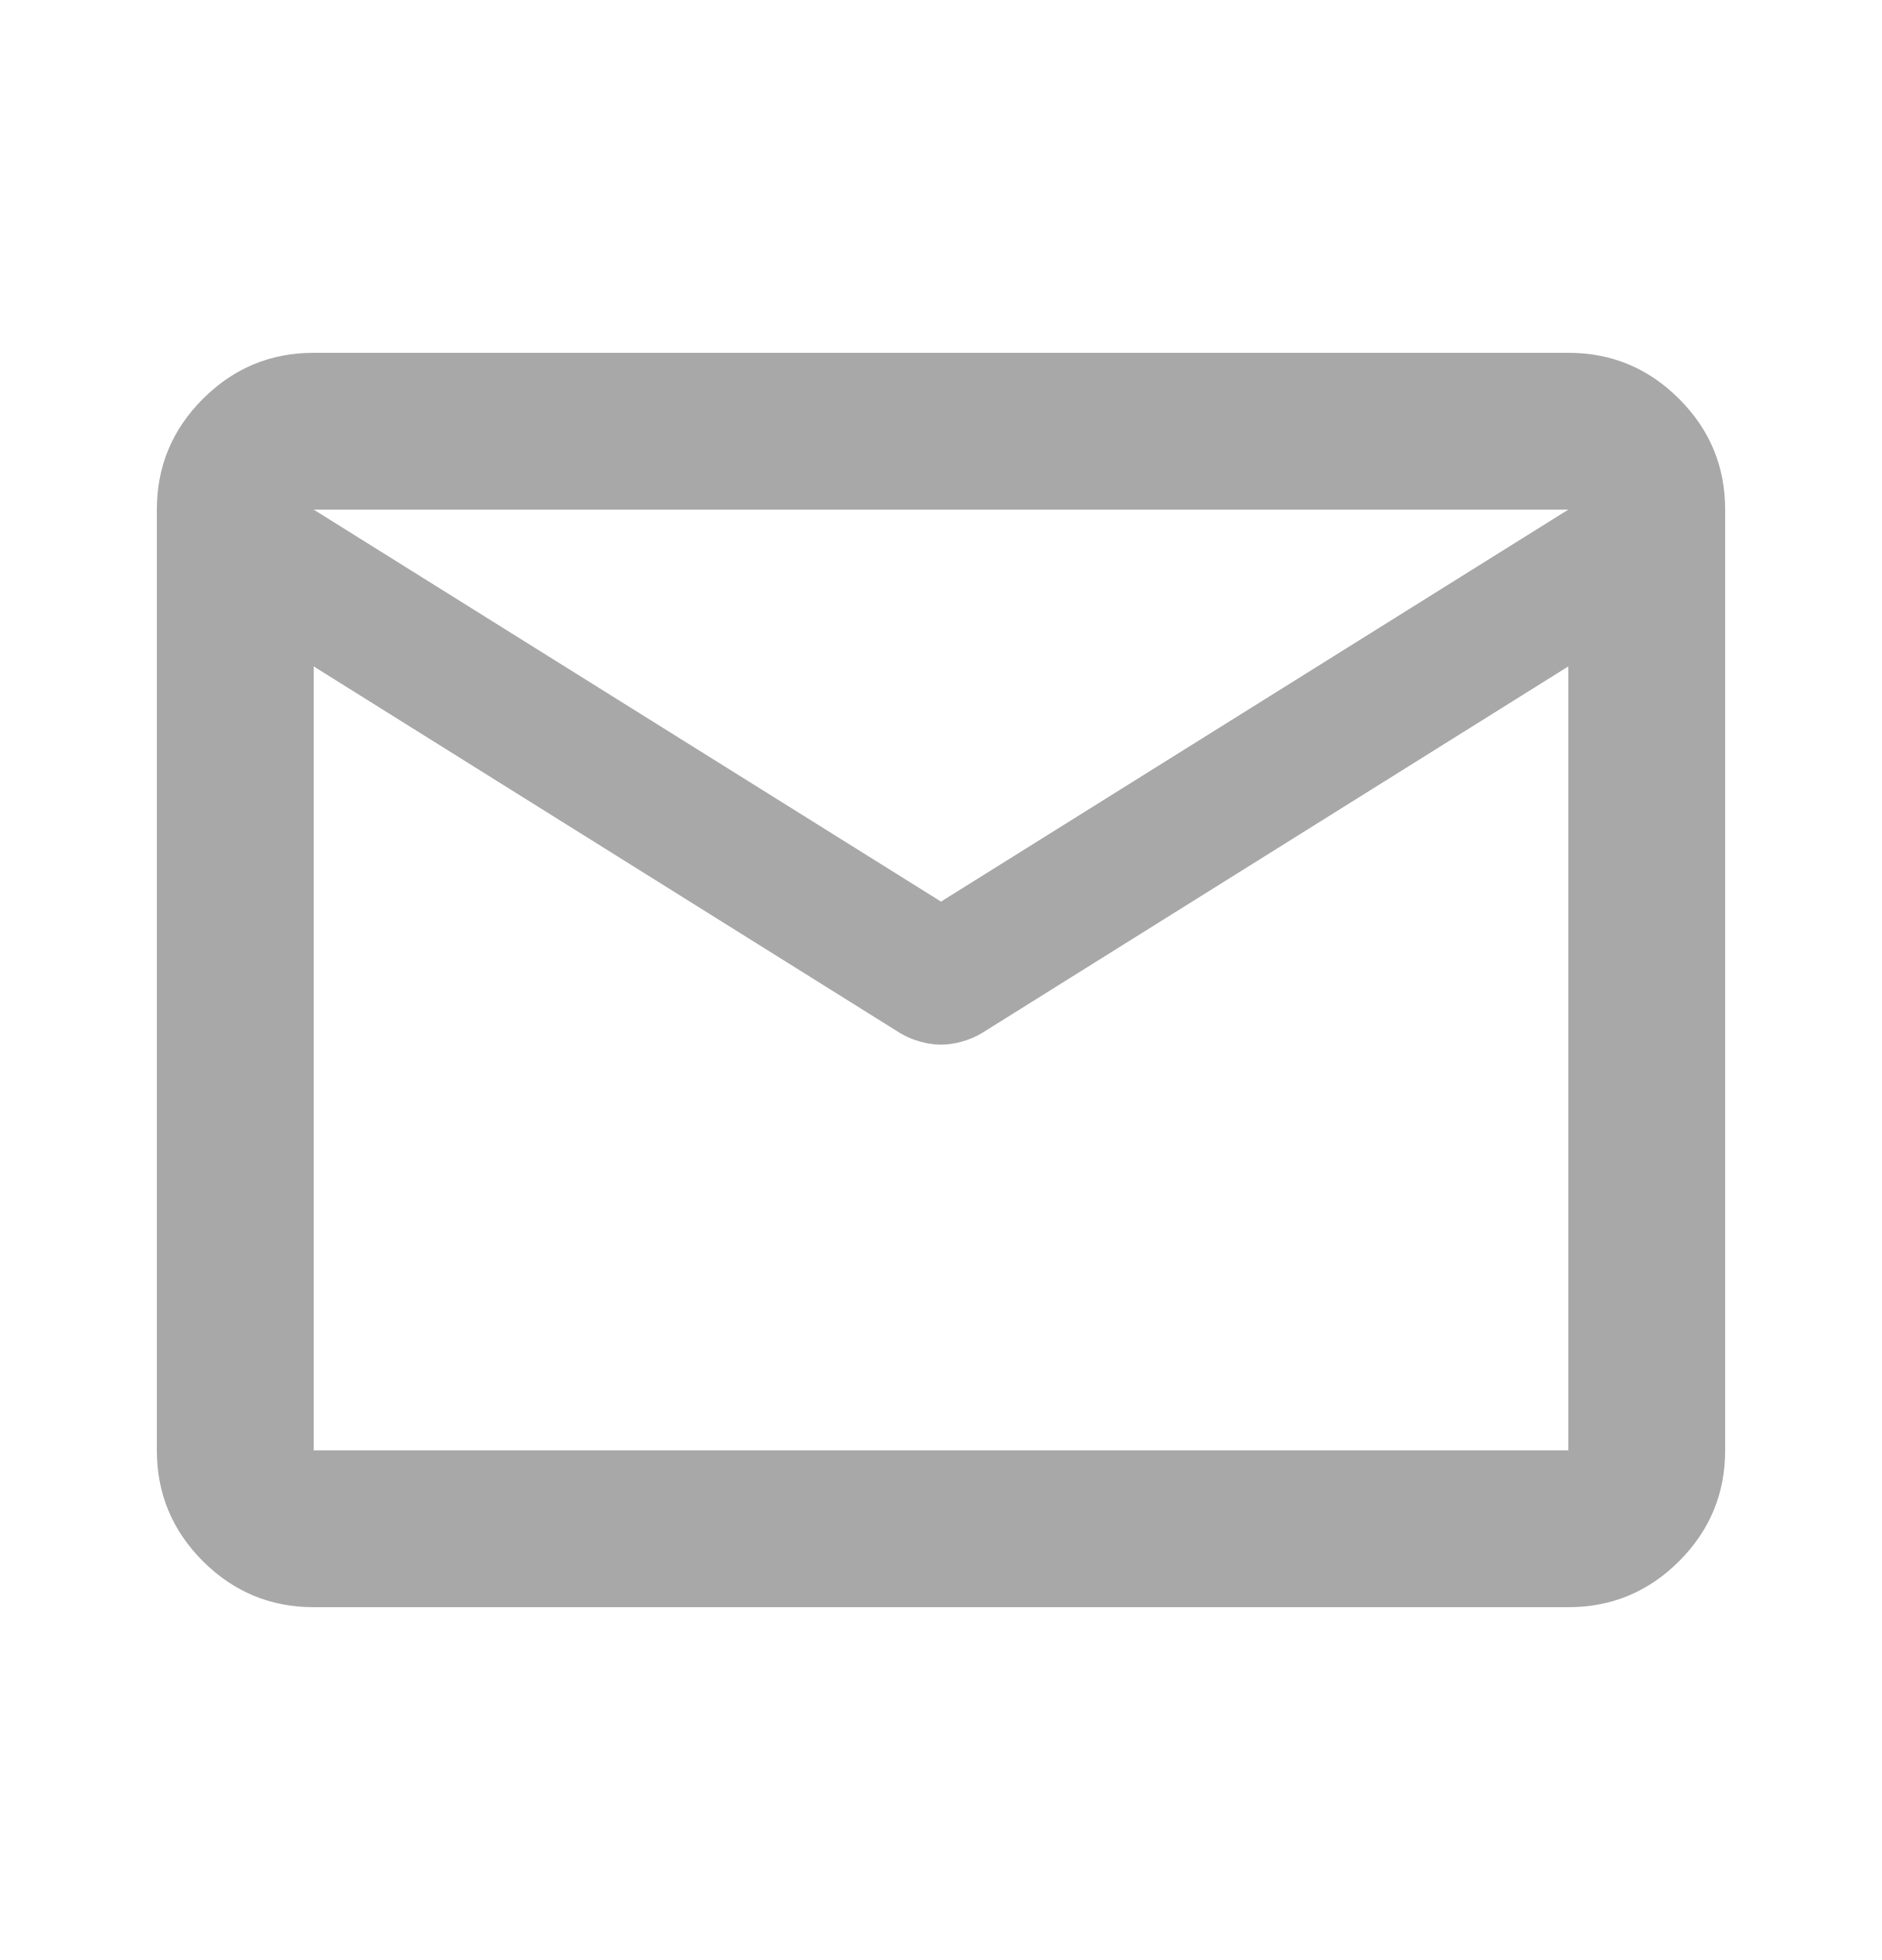
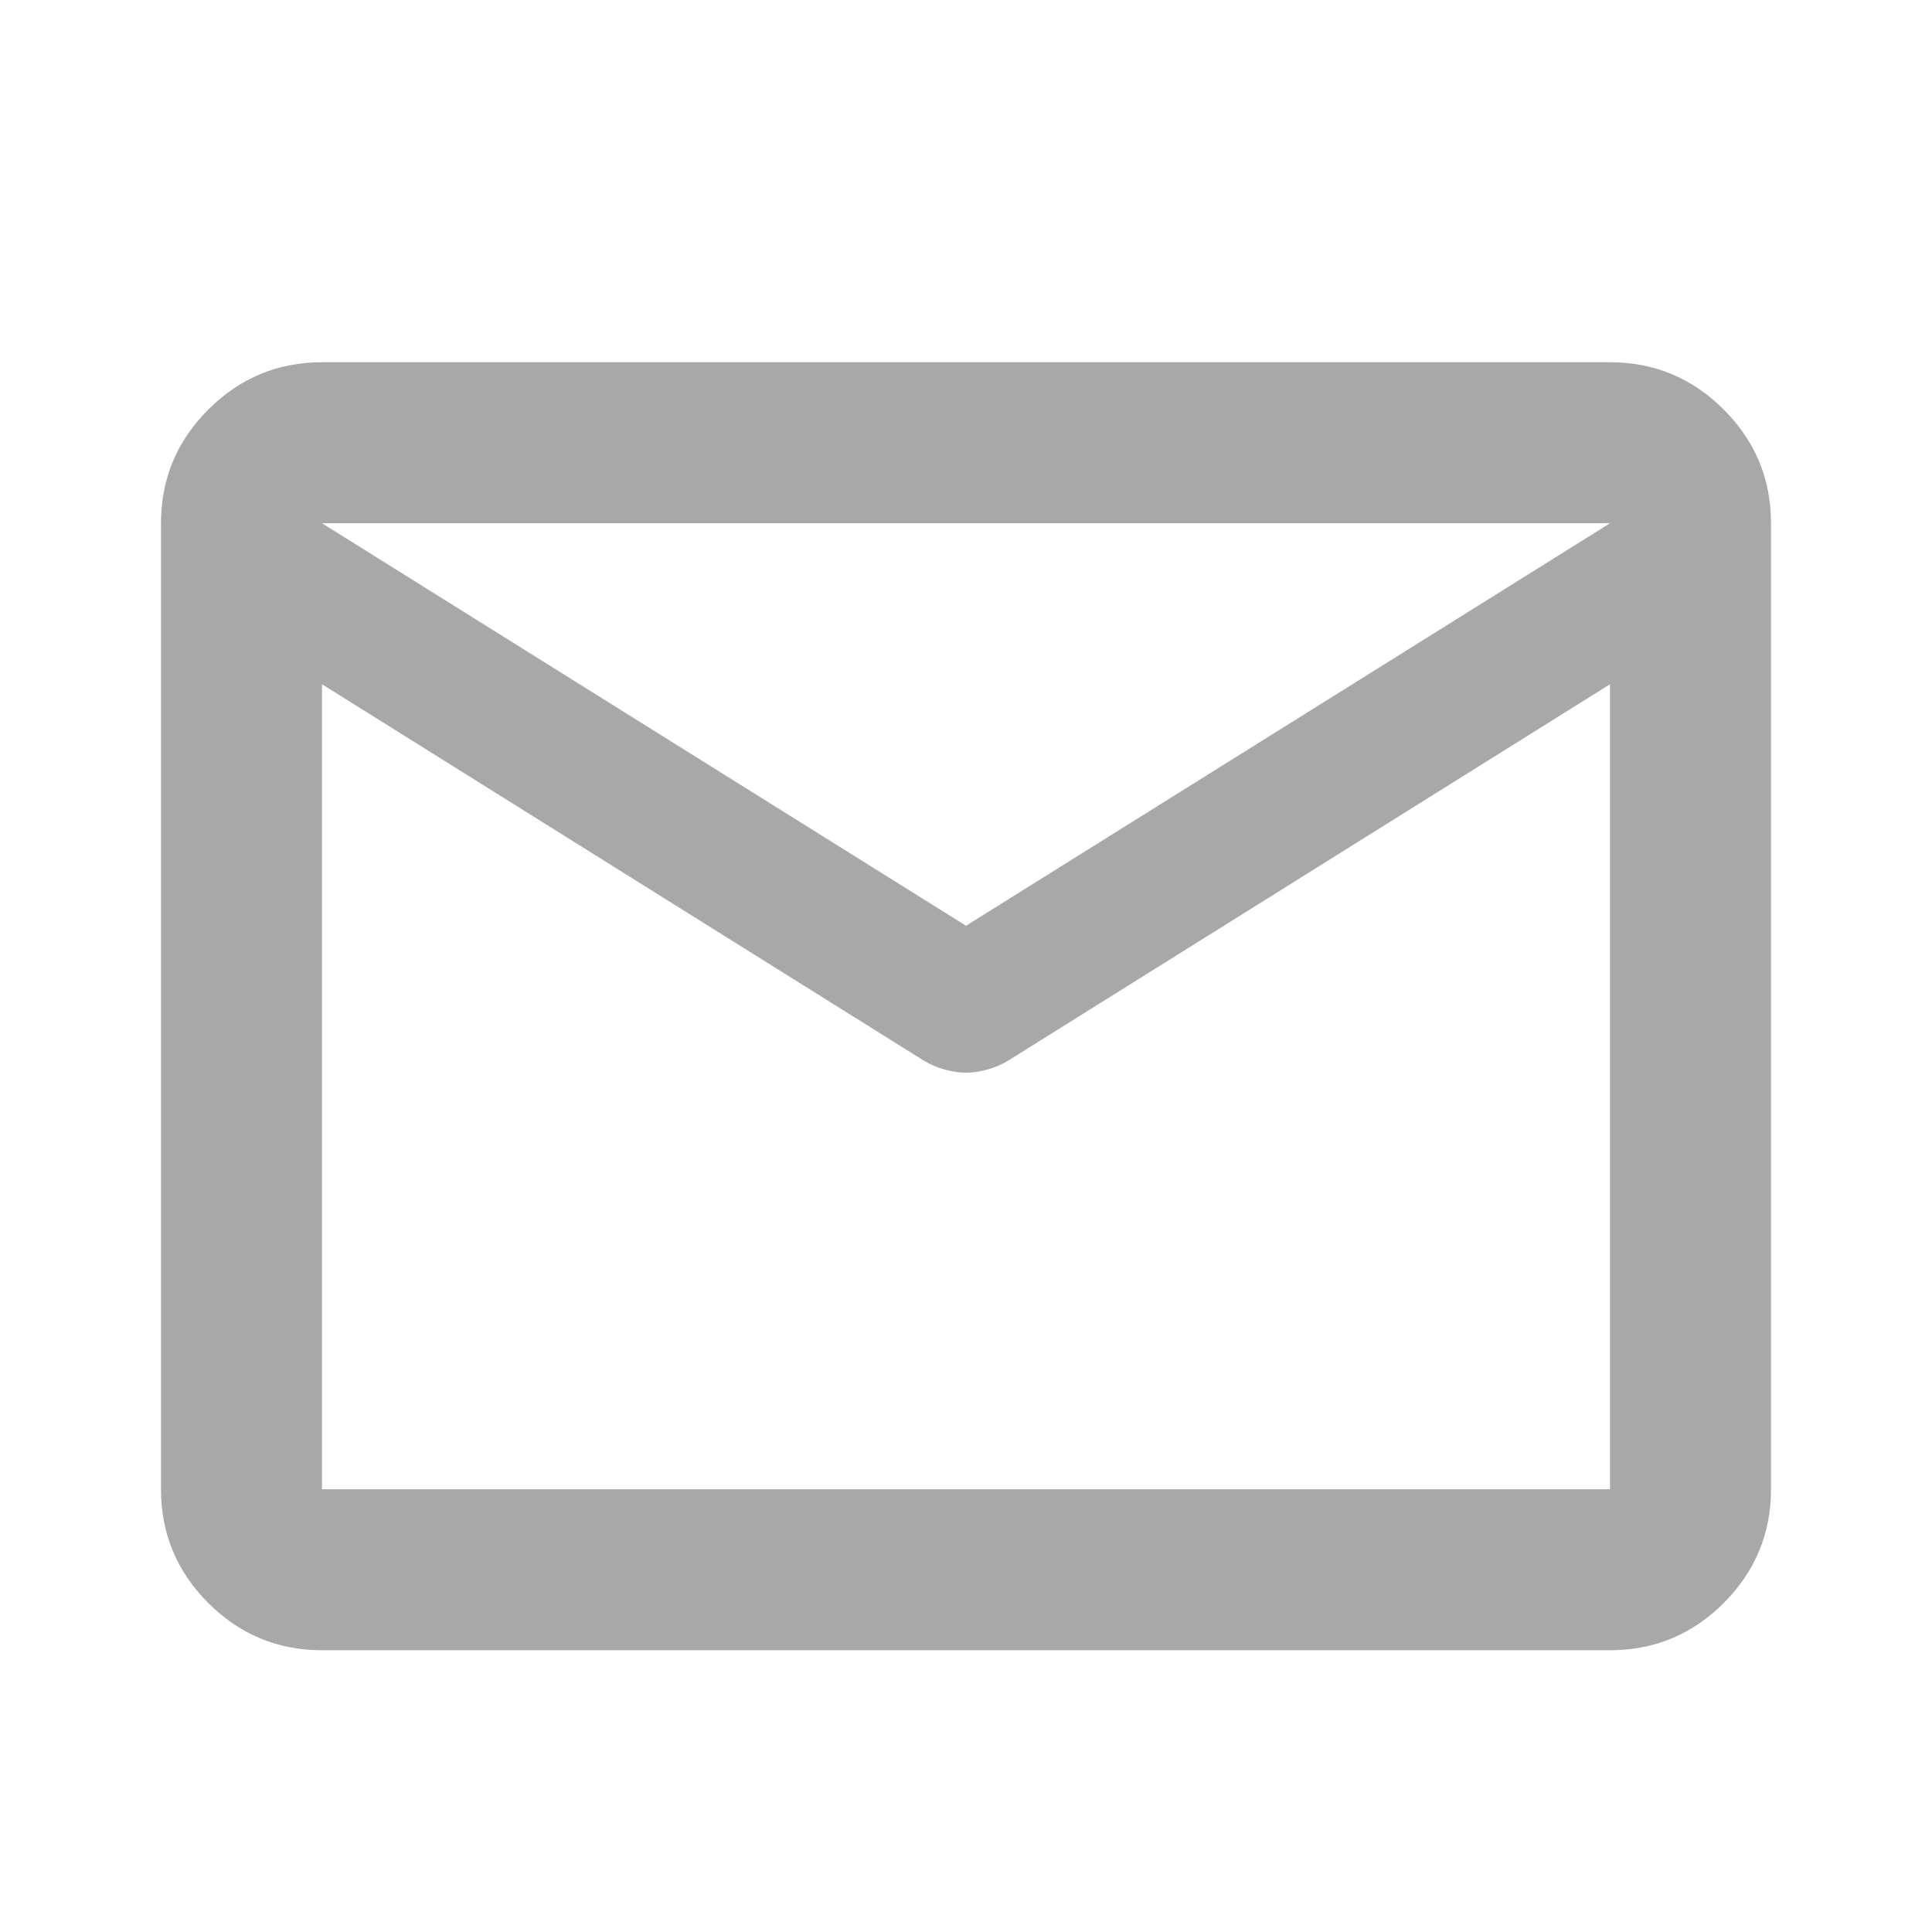
- <svg xmlns="http://www.w3.org/2000/svg" width="24" height="25" viewBox="0 0 24 25" fill="none">
+ <svg xmlns="http://www.w3.org/2000/svg" width="24" height="24" viewBox="0 0 24 24" fill="none">
  <mask id="mask0_104496_954" style="mask-type:alpha" maskUnits="userSpaceOnUse" x="0" y="0" width="24" height="25">
    <rect y="0.5" width="24" height="24" fill="#D9D9D9" />
  </mask>
  <g mask="url(#mask0_104496_954)">
    <path d="M4 20.5C3.45 20.5 2.979 20.304 2.587 19.913C2.196 19.521 2 19.05 2 18.5V6.5C2 5.95 2.196 5.479 2.587 5.088C2.979 4.696 3.45 4.5 4 4.5H20C20.55 4.5 21.021 4.696 21.413 5.088C21.804 5.479 22 5.95 22 6.5V18.5C22 19.05 21.804 19.521 21.413 19.913C21.021 20.304 20.55 20.5 20 20.5H4ZM20 8.5L12.525 13.175C12.442 13.225 12.354 13.262 12.262 13.287C12.171 13.312 12.083 13.325 12 13.325C11.917 13.325 11.829 13.312 11.738 13.287C11.646 13.262 11.558 13.225 11.475 13.175L4 8.5V18.5H20V8.5ZM12 11.5L20 6.5H4L12 11.5ZM4 8.75V7.275V7.3V7.287V8.75Z" fill="#A8A8A8" />
  </g>
</svg>
